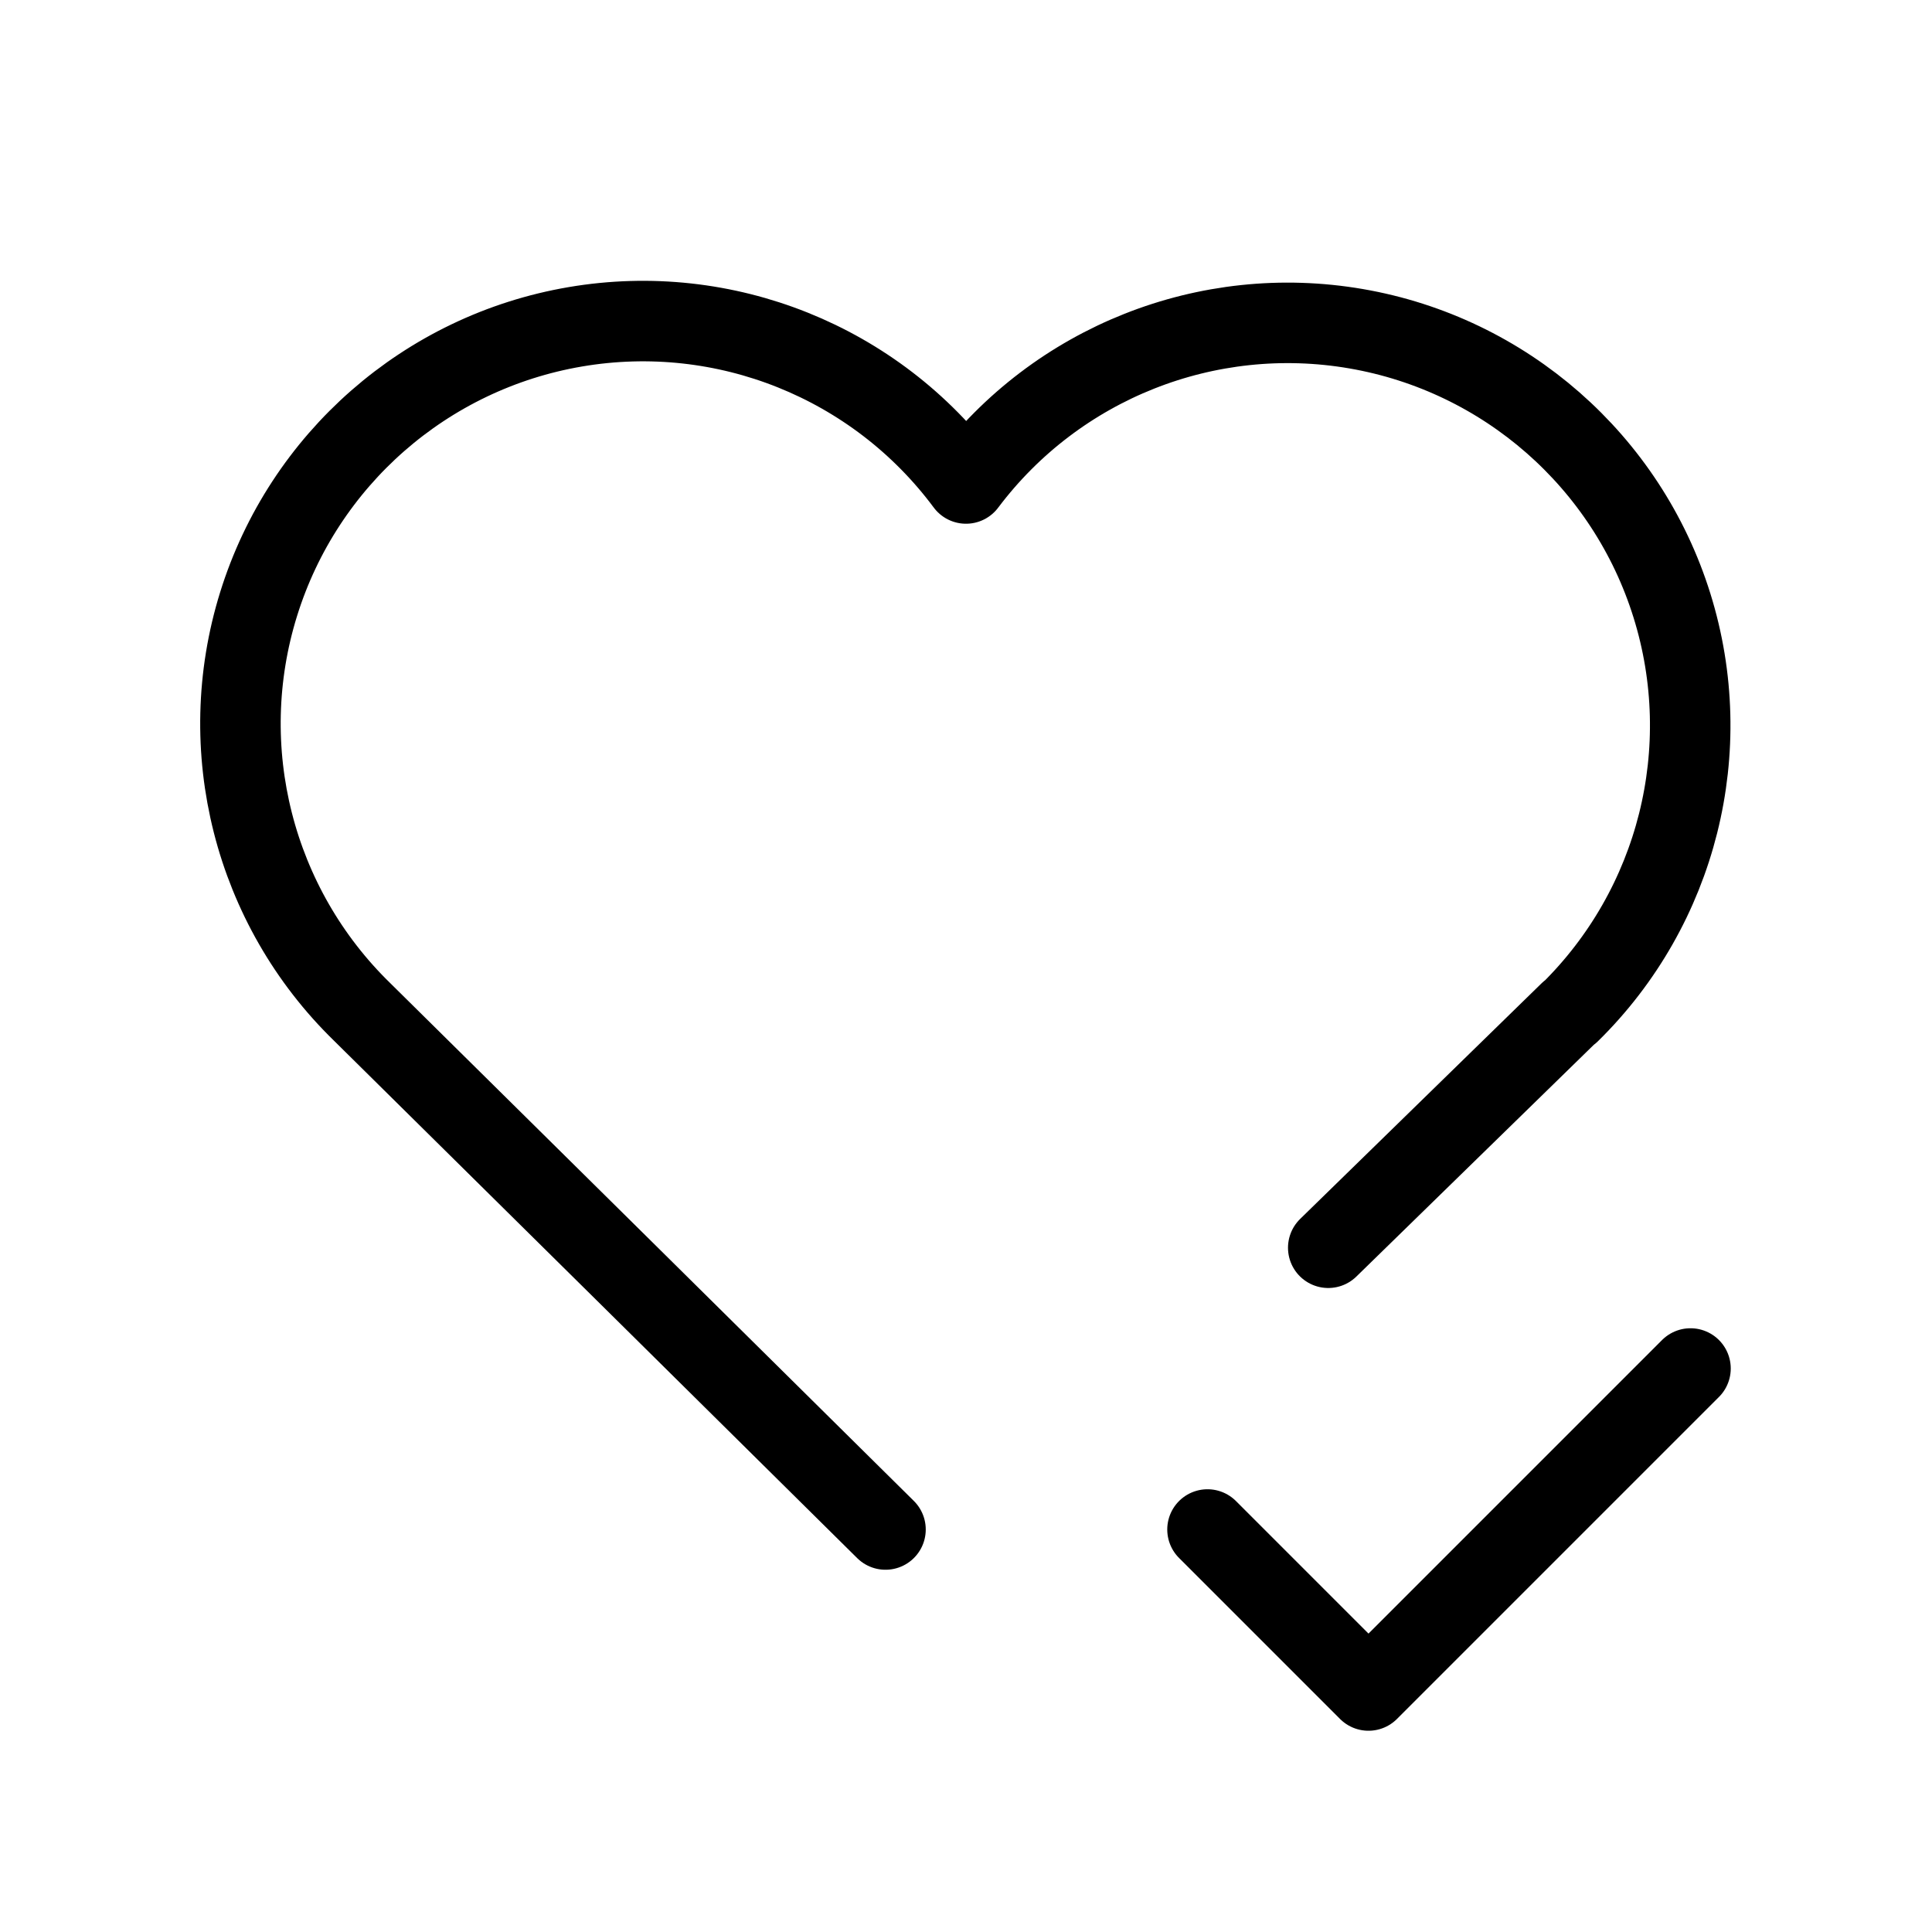
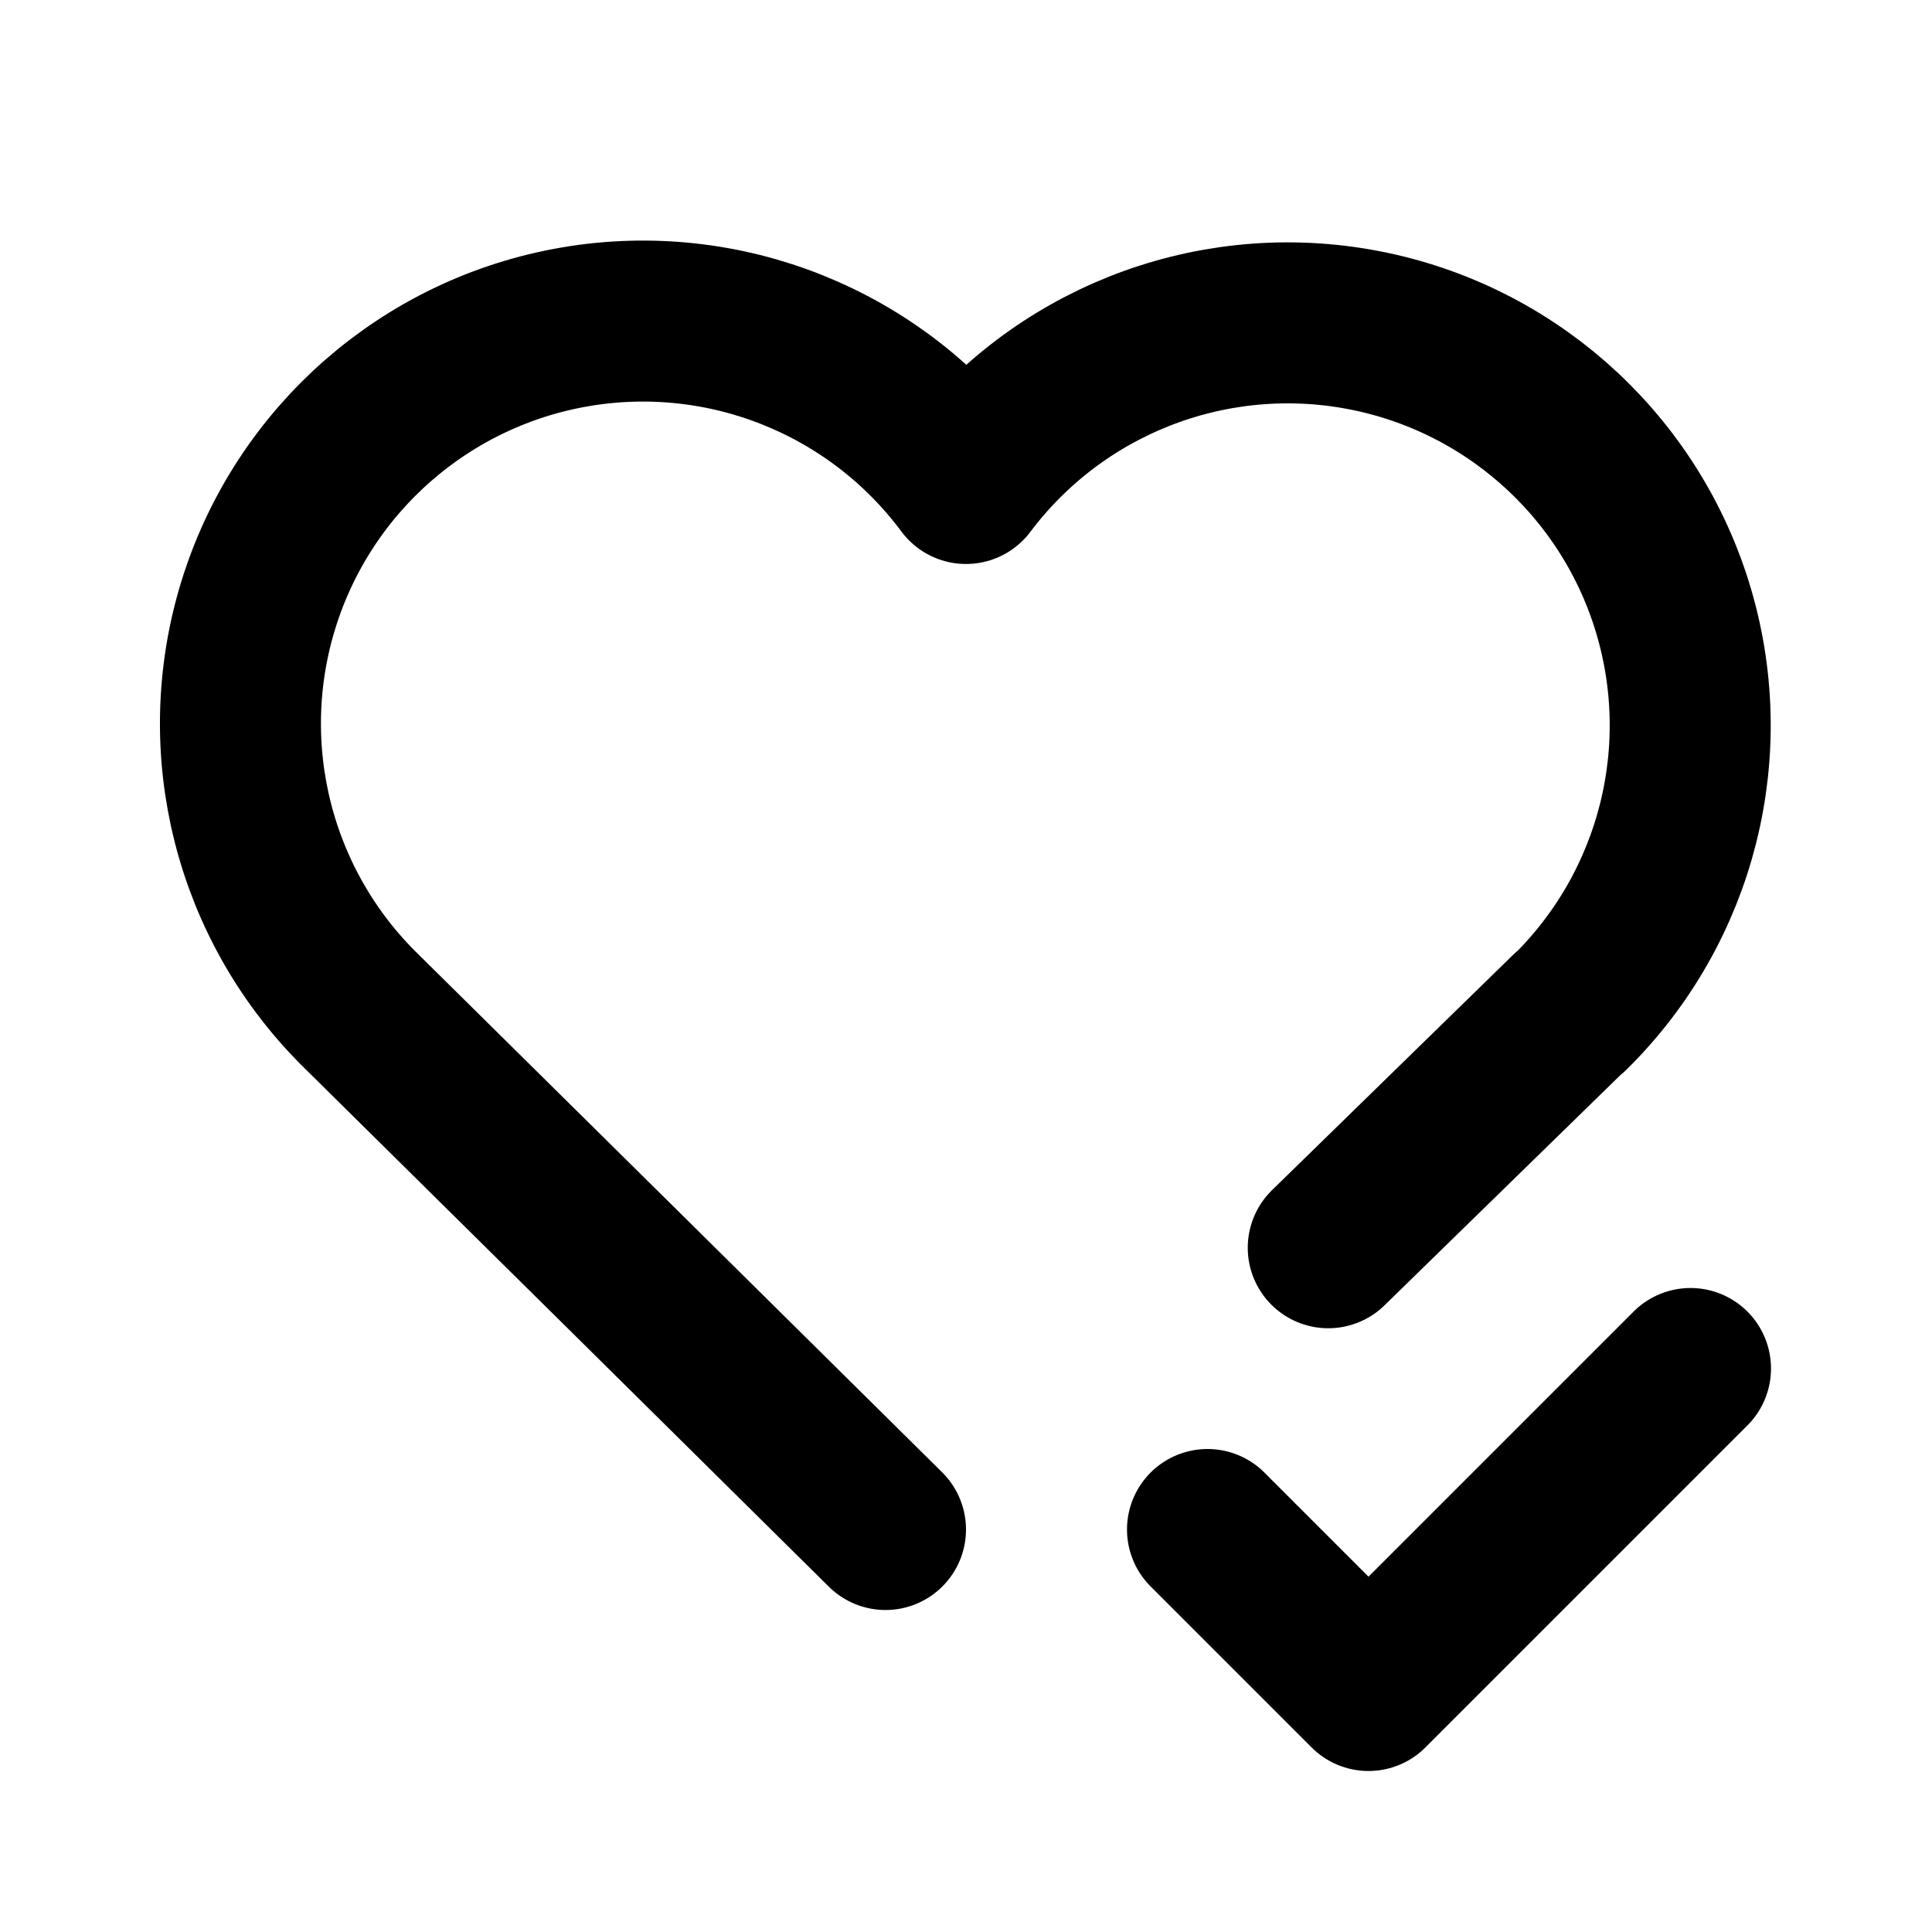
- <svg xmlns="http://www.w3.org/2000/svg" width="24" height="24" viewBox="0 0 24 24" fill="none" stroke="currentColor" stroke-width="1" stroke-linecap="round" stroke-linejoin="round" class="icon icon-tabler icons-tabler-outline icon-tabler-heart-check">
+ <svg xmlns="http://www.w3.org/2000/svg" width="24" height="24" viewBox="0 0 24 24" fill="none" stroke="currentColor" stroke-width="2" stroke-linecap="round" stroke-linejoin="round" class="icon icon-tabler icons-tabler-outline icon-tabler-heart-check">
  <path stroke="none" d="M0 0h24v24H0z" fill="none" />
  <path d="M19.5 12.572l-3 2.928m-5.5 3.5a8916.99 8916.99 0 0 0 -6.5 -6.428a5 5 0 1 1 7.5 -6.566a5 5 0 1 1 7.5 6.572" />
  <path d="M15 19l2 2l4 -4" />
</svg>
